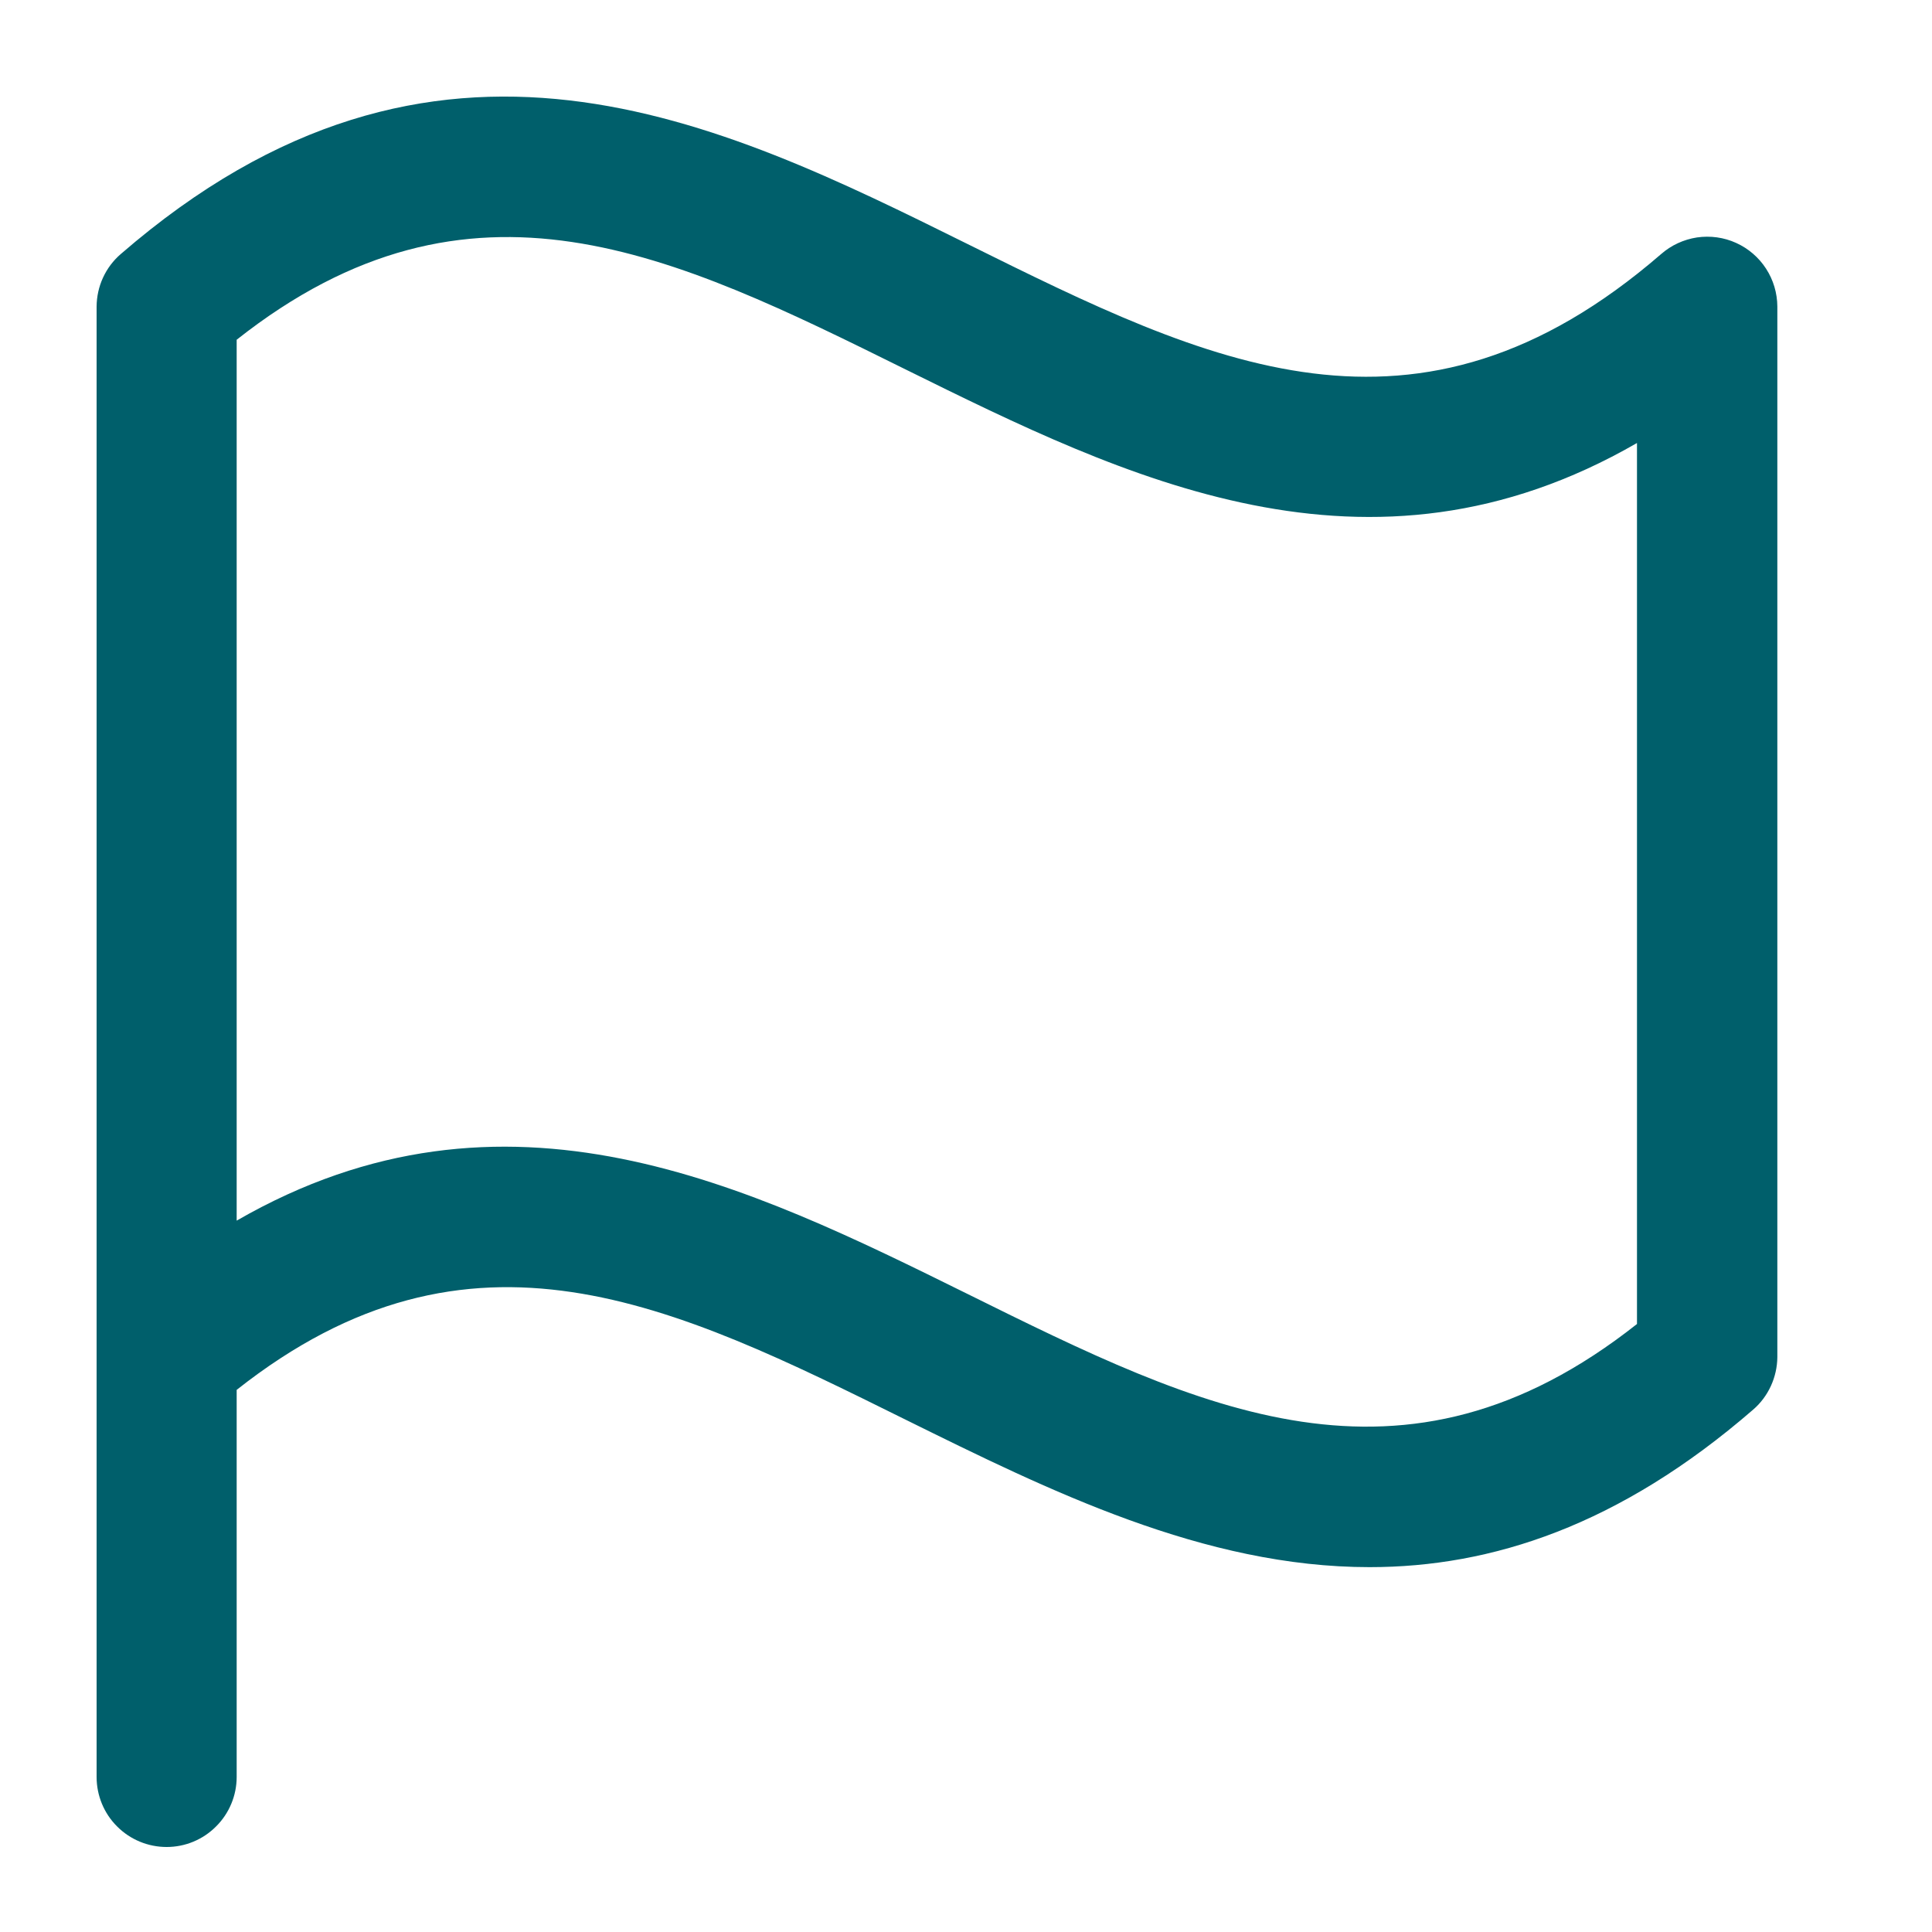
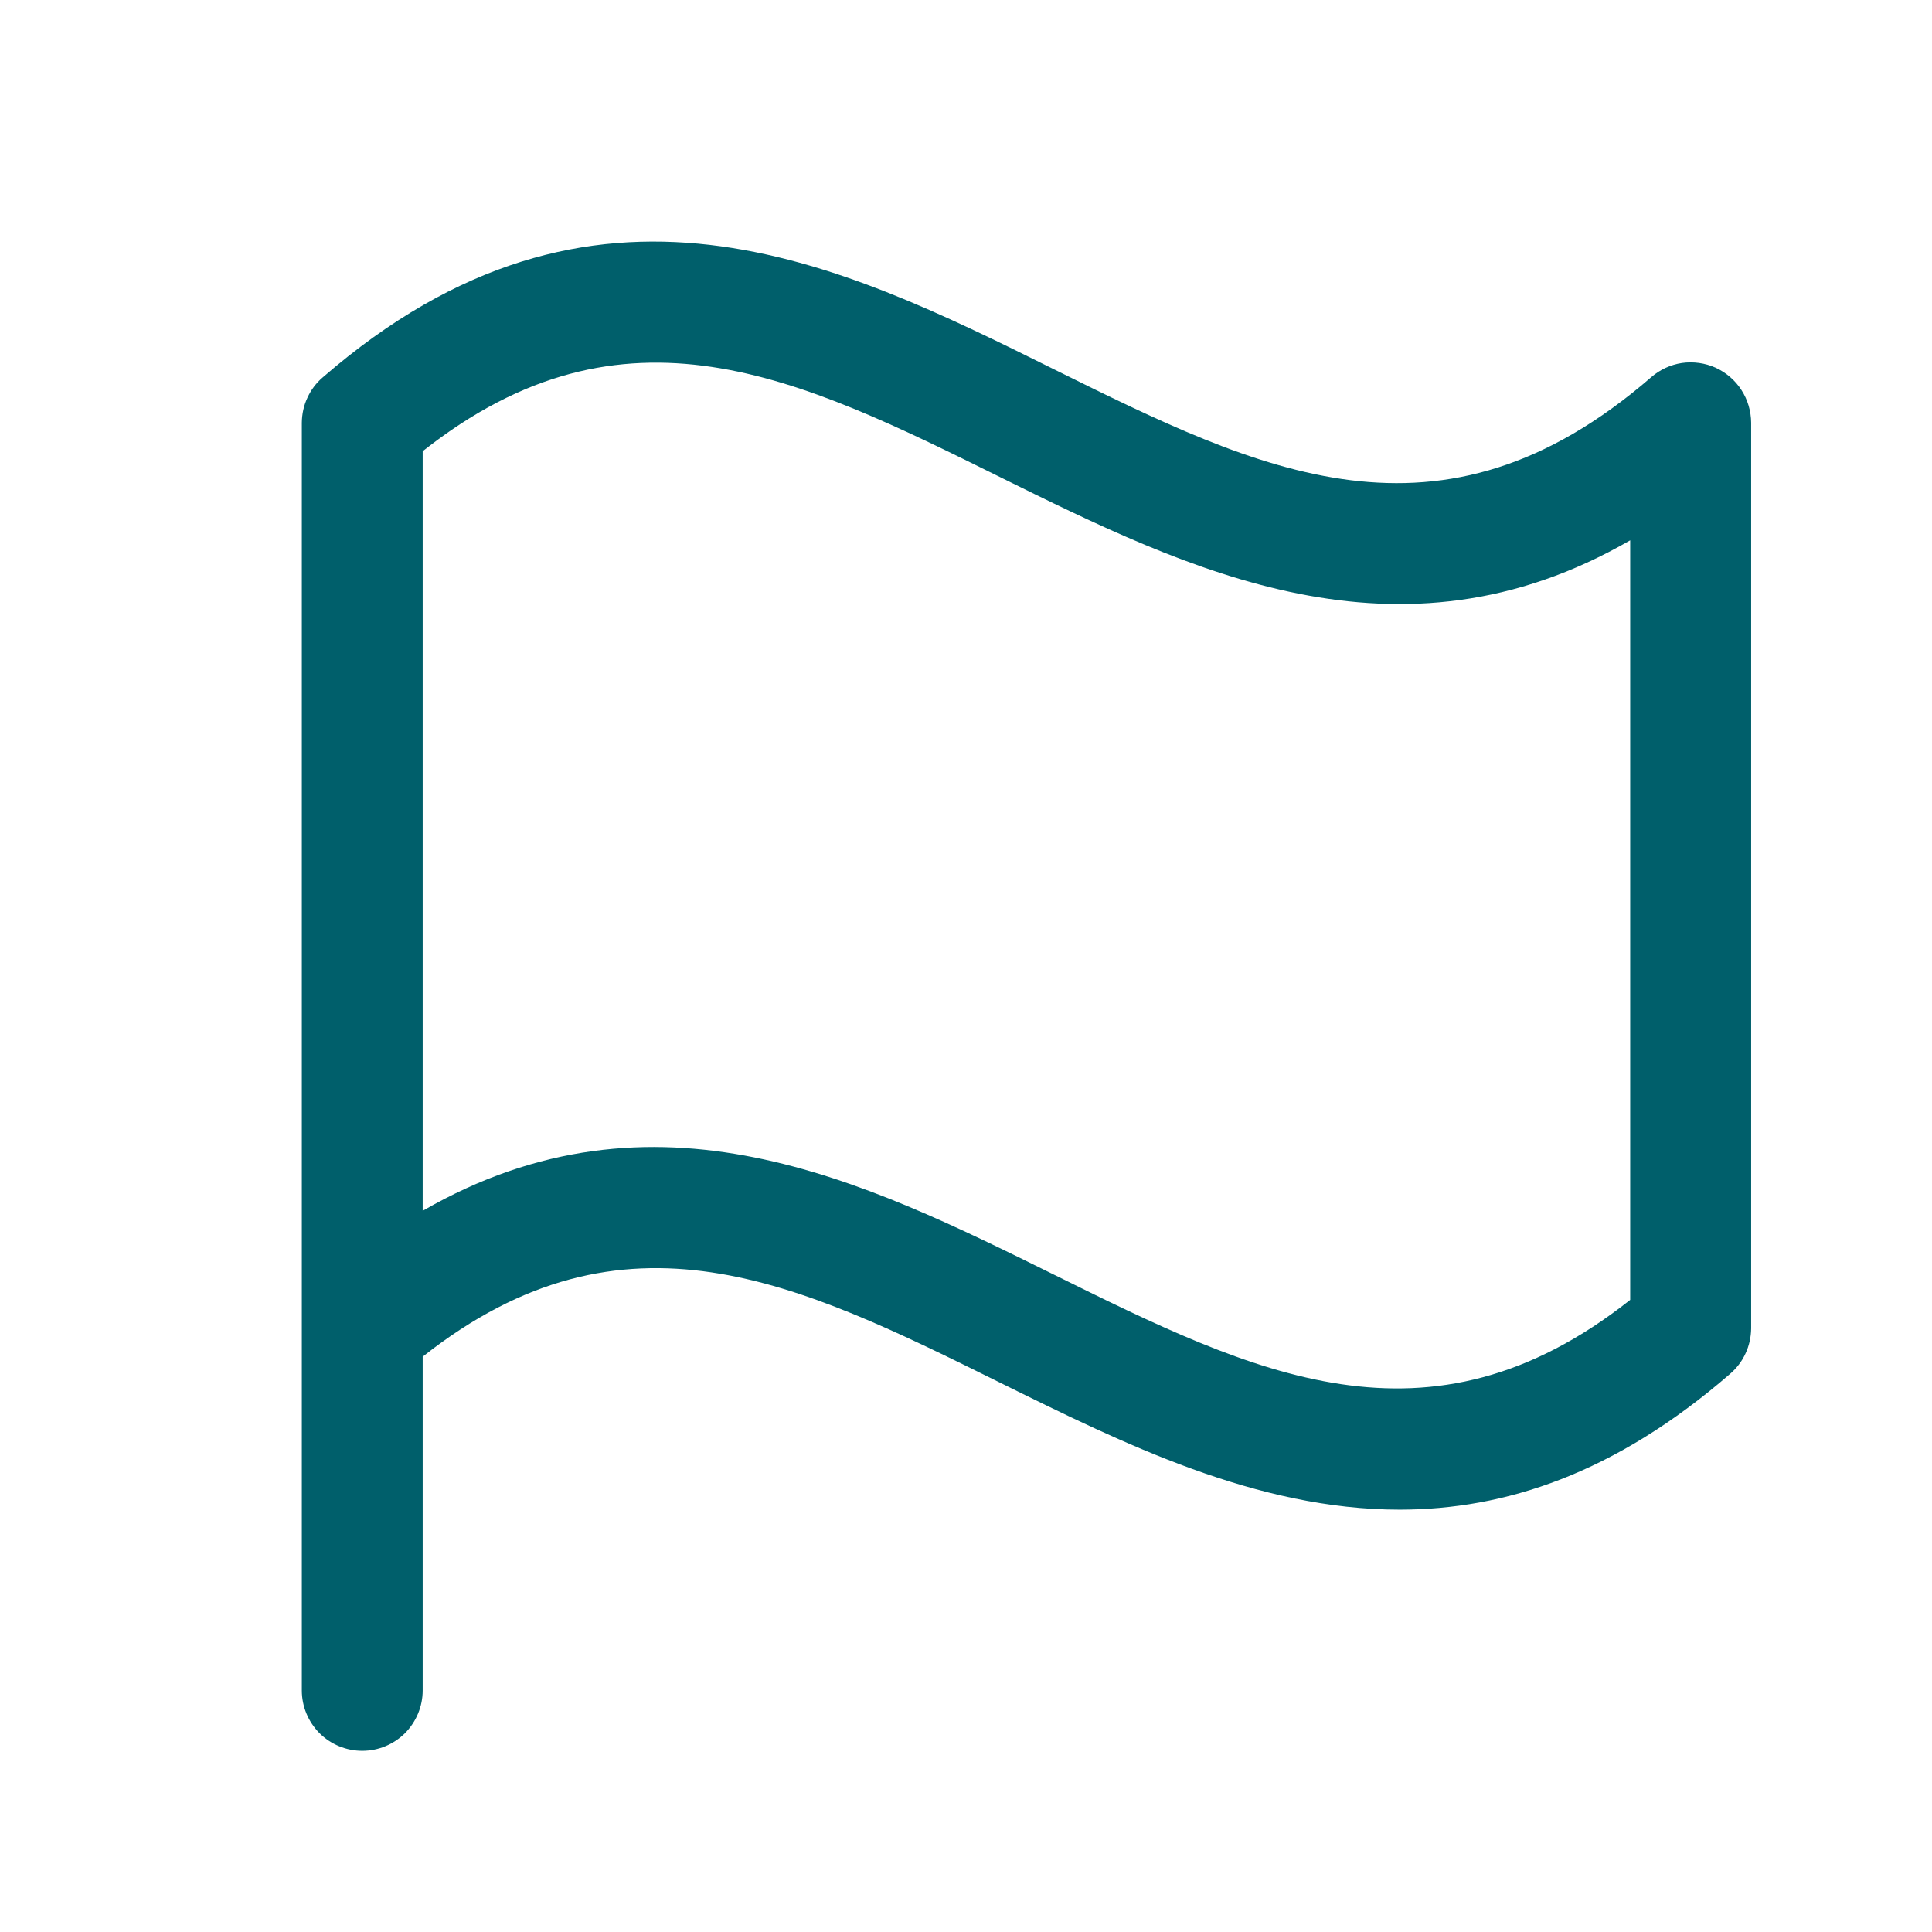
- <svg xmlns="http://www.w3.org/2000/svg" width="20" height="20" viewBox="0 0 20 20" fill="none">
-   <path d="M1.25 2.63C1.172 2.697 1.109 2.781 1.066 2.875C1.023 2.968 1.001 3.07 1 3.173V18.395C1 18.587 1.076 18.772 1.212 18.907C1.348 19.044 1.533 19.12 1.725 19.12C1.917 19.12 2.101 19.044 2.237 18.907C2.373 18.772 2.45 18.587 2.45 18.395V14.388C4.877 12.47 6.968 13.504 9.376 14.697C10.862 15.431 12.462 16.223 14.178 16.223C15.441 16.223 16.764 15.793 18.149 14.592C18.227 14.525 18.289 14.441 18.332 14.348C18.375 14.254 18.398 14.152 18.399 14.049V3.173C18.398 3.034 18.358 2.898 18.282 2.781C18.207 2.665 18.099 2.572 17.973 2.515C17.846 2.457 17.705 2.438 17.567 2.458C17.43 2.479 17.301 2.538 17.196 2.63C14.659 4.825 12.51 3.762 10.02 2.528C7.439 1.249 4.514 -0.198 1.25 2.63ZM16.946 13.706C14.519 15.623 12.428 14.589 10.02 13.397C7.755 12.278 5.235 11.03 2.45 12.636V3.517C4.877 1.6 6.968 2.633 9.376 3.825C11.642 4.944 14.162 6.192 16.946 4.586V13.706Z" fill="#005F6B" />
+ <svg xmlns="http://www.w3.org/2000/svg" width="18" height="18" viewBox="0 0 18 18" fill="none">
+   <path d="M3.007 3.516C2.946 3.568 2.897 3.633 2.864 3.706C2.83 3.778 2.813 3.857 2.812 3.938V15.75C2.812 15.899 2.872 16.042 2.977 16.148C3.083 16.253 3.226 16.312 3.375 16.312C3.524 16.312 3.667 16.253 3.773 16.148C3.878 16.042 3.938 15.899 3.938 15.75V12.64C5.821 11.152 7.444 11.954 9.313 12.88C10.466 13.45 11.708 14.065 13.04 14.065C14.019 14.065 15.046 13.731 16.12 12.799C16.181 12.746 16.23 12.682 16.263 12.609C16.297 12.536 16.314 12.457 16.315 12.377V3.938C16.314 3.83 16.283 3.724 16.224 3.633C16.166 3.543 16.082 3.471 15.984 3.426C15.886 3.382 15.776 3.367 15.67 3.382C15.563 3.398 15.463 3.445 15.382 3.516C13.413 5.219 11.745 4.394 9.812 3.437C7.81 2.444 5.539 1.321 3.007 3.516ZM15.188 12.111C13.304 13.599 11.681 12.796 9.812 11.872C8.054 11.003 6.099 10.034 3.938 11.281V4.204C5.821 2.716 7.444 3.518 9.313 4.443C11.071 5.311 13.027 6.28 15.188 5.034V12.111Z" fill="#005F6B" />
</svg>
